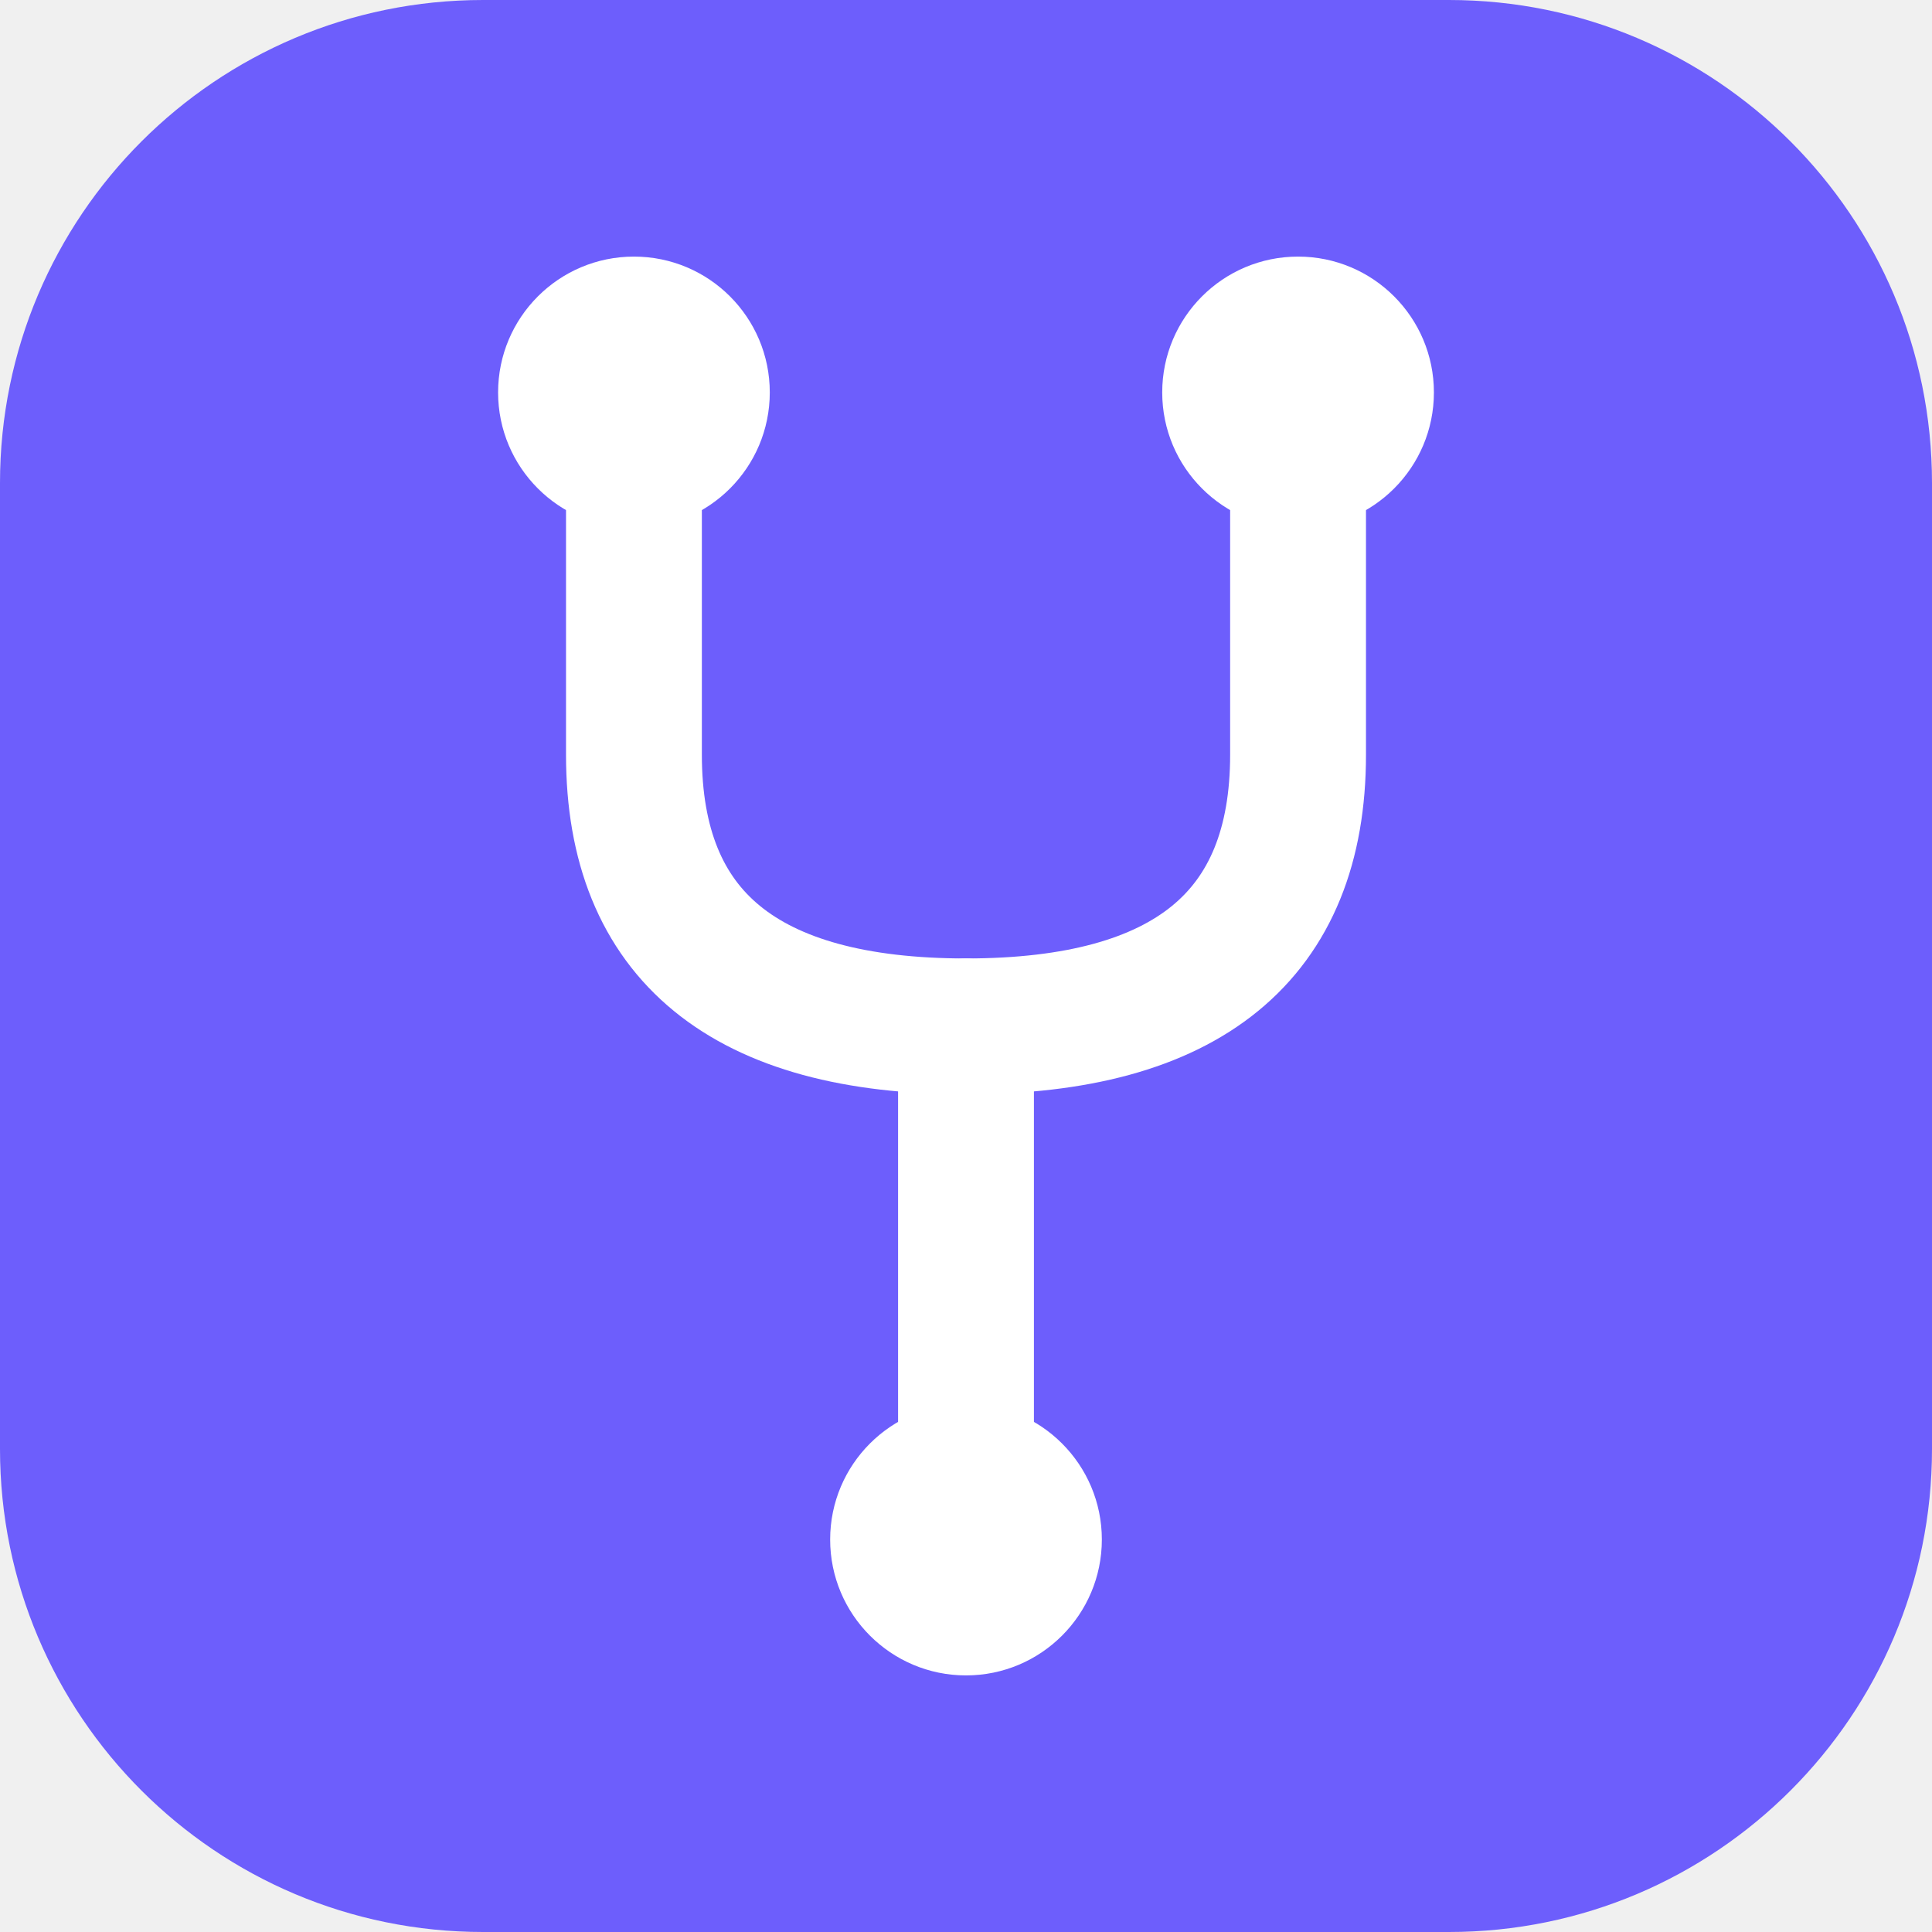
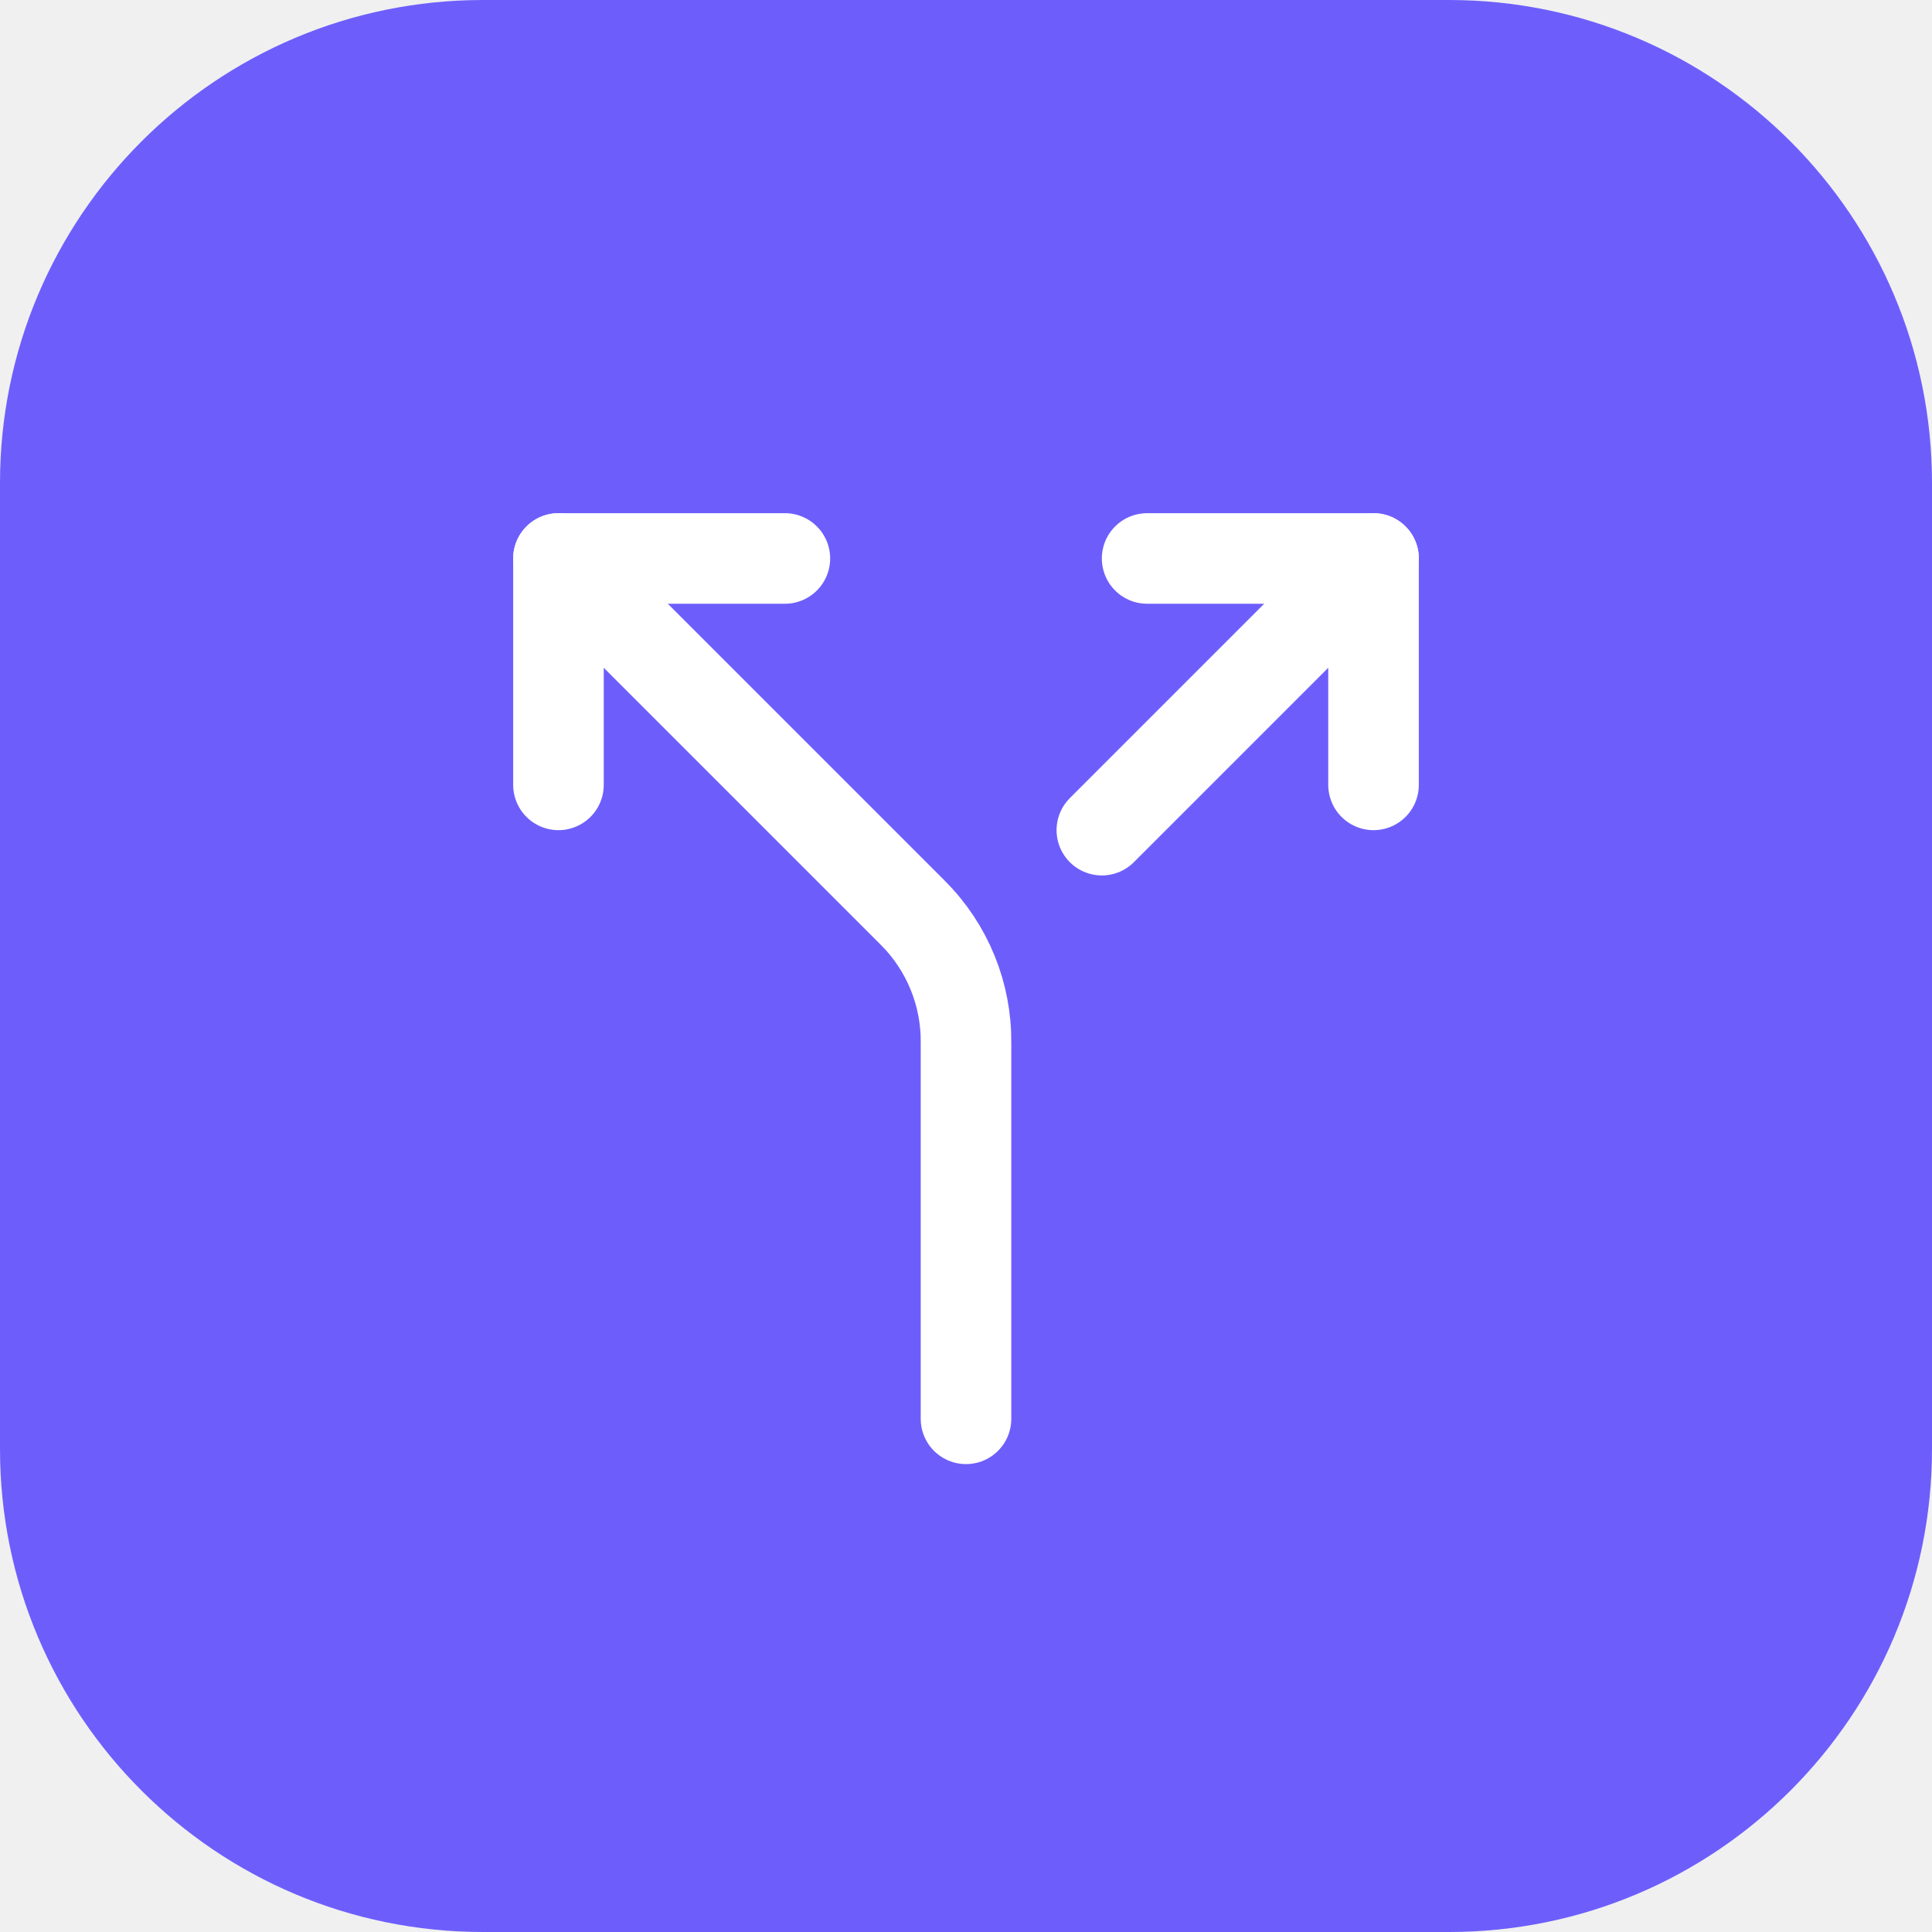
<svg xmlns="http://www.w3.org/2000/svg" width="64" height="64" viewBox="0 0 64 64">
  <rect width="64" height="64" rx="16" fill="#6d5efc" />
-   <path d="M21 16 L21 25 Q21 34 32 34 Q43 34 43 25 L43 16" fill="none" stroke="#ffffff" stroke-width="4.5" stroke-linecap="round" />
-   <path d="M32 34 L32 48" fill="none" stroke="#ffffff" stroke-width="4.5" stroke-linecap="round" />
-   <circle cx="21" cy="13" r="4.5" fill="#ffffff" />
-   <circle cx="43" cy="13" r="4.5" fill="#ffffff" />
-   <circle cx="32" cy="51" r="4.5" fill="#ffffff" />
+   <g transform="translate(14, 14) scale(1.5)" stroke="#ffffff" stroke-width="2" stroke-linecap="round" stroke-linejoin="round" fill="none">
+     <path d="M16 3h5v5" />
+     <path d="M8 3H3v5" />
+     <path d="M12 22v-8.3a4 4 0 0 0-1.172-2.872L3 3" />
+     <path d="m15 9 6-6" />
+   </g>
</svg>
